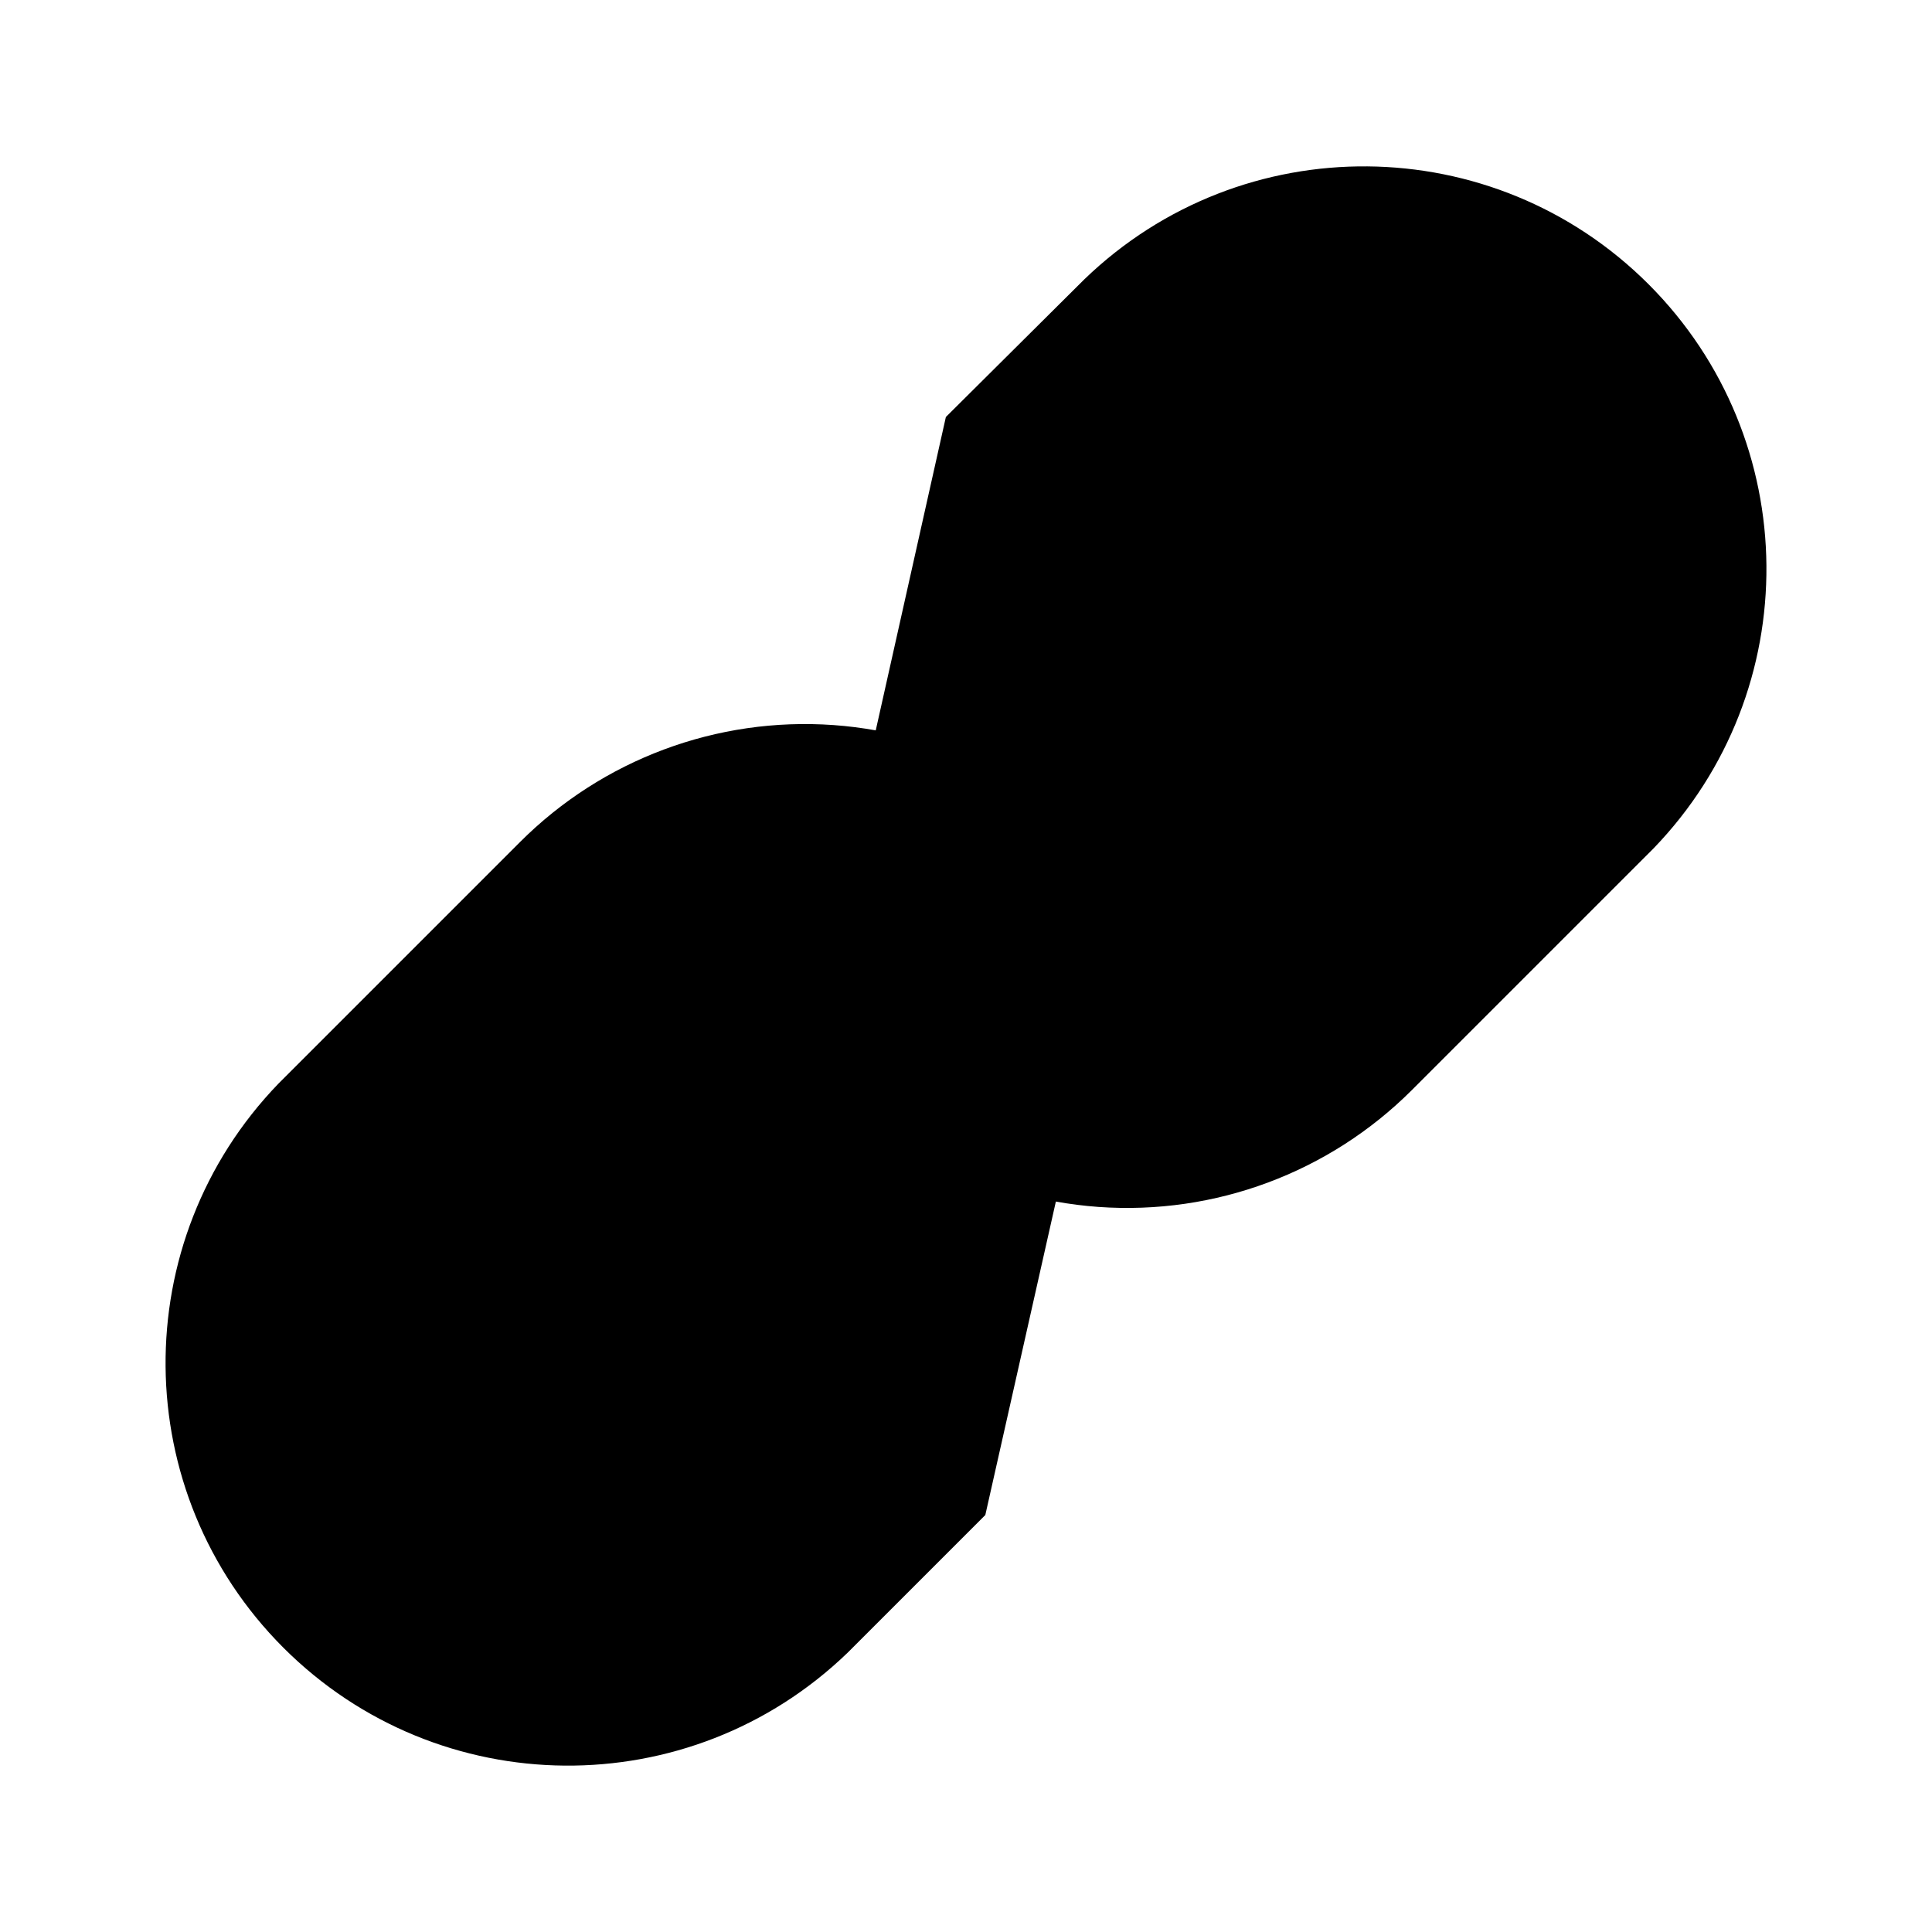
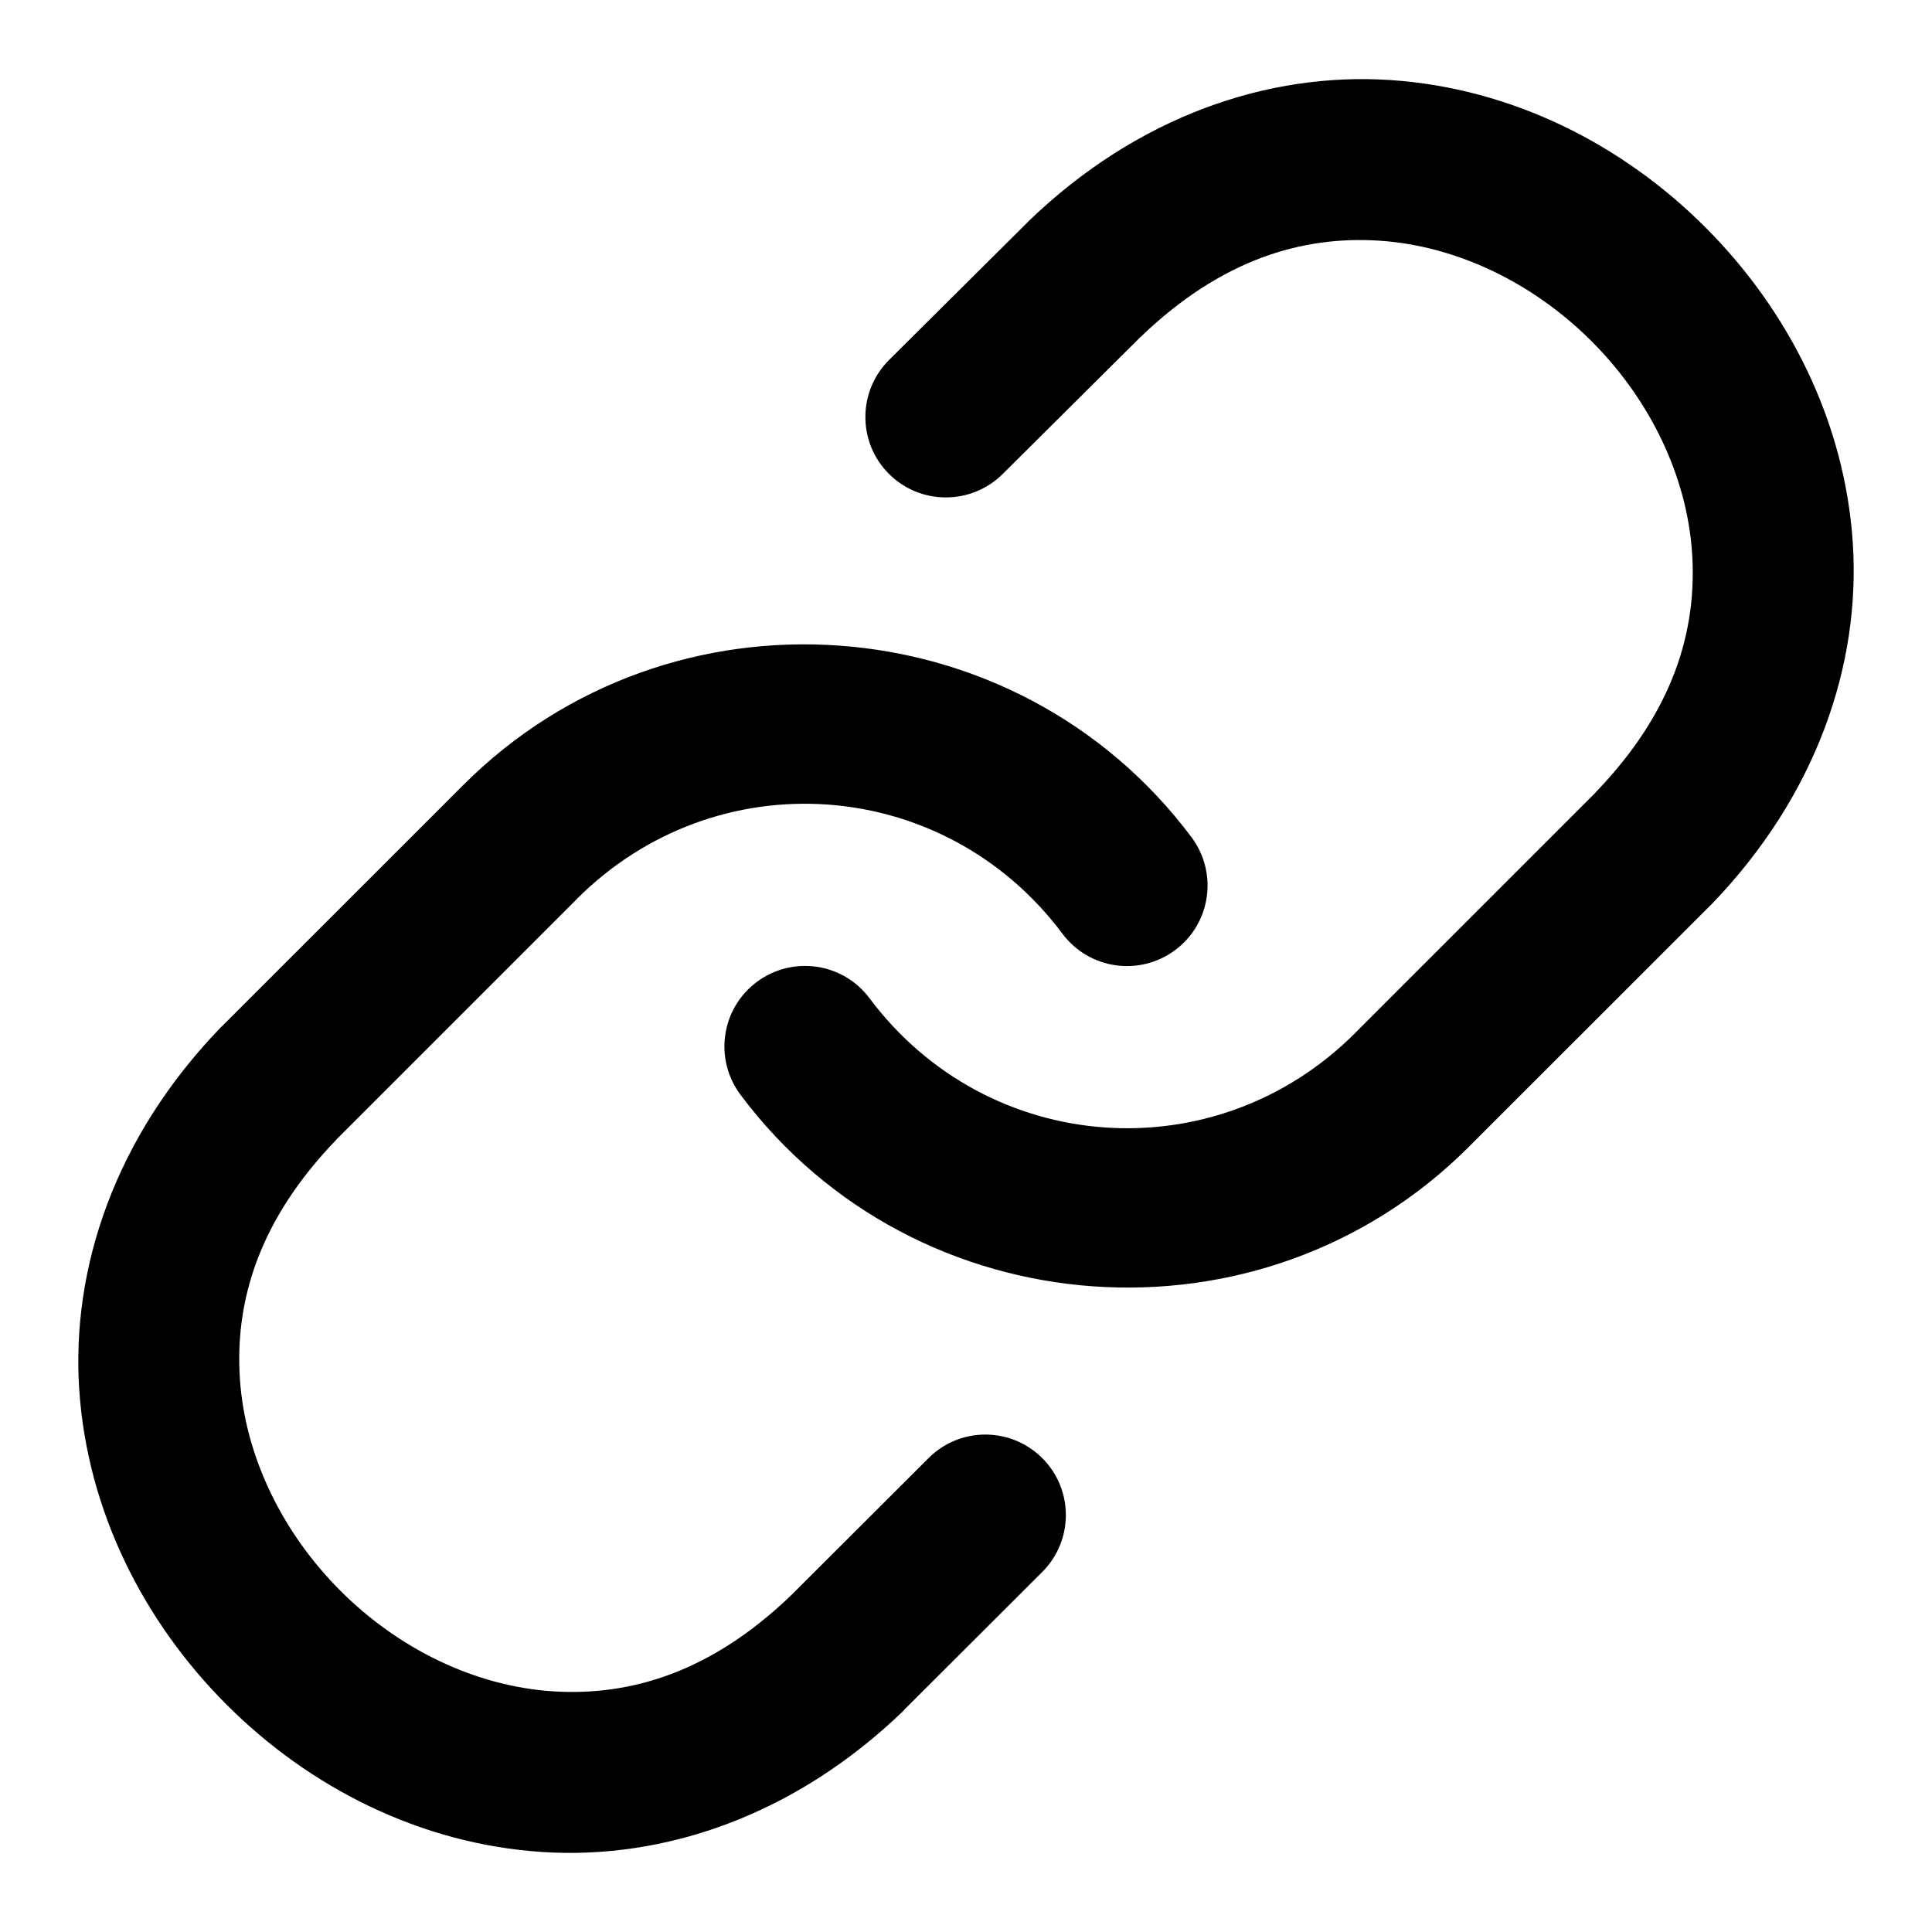
<svg xmlns="http://www.w3.org/2000/svg" width="24" height="24" viewBox="0 0 24 24">
-   <path d="M10 13C10.869 14.161 12.2 14.889 13.646 14.993C15.094 15.096 16.514 14.566 17.54 13.54L20.54 10.54C22.435 8.578 22.407 5.46 20.479 3.531C18.55 1.603 15.433 1.575 13.47 3.47L11.75 5.18" />
-   <path d="M14 11C13.131 9.839 11.8 9.111 10.354 9.007C8.906 8.904 7.486 9.434 6.46 10.46L3.46 13.46C1.565 15.422 1.593 18.54 3.521 20.469C5.45 22.397 8.567 22.425 10.53 20.53L12.24 18.82" />
+   <path d="M17.268 0.994C15.756 0.895 14.132 1.44 12.775 2.75C12.772 2.754 12.769 2.757 12.765 2.761L11.045 4.471C10.654 4.86 10.651 5.494 11.041 5.885C11.43 6.276 12.064 6.277 12.455 5.889L14.164 4.19L14.17 4.185C15.167 3.225 16.171 2.927 17.136 2.99C18.105 3.054 19.054 3.521 19.771 4.239C20.489 4.956 20.956 5.905 21.02 6.873C21.083 7.839 20.785 8.843 19.824 9.84C19.822 9.841 19.822 9.844 19.82 9.846L16.833 12.833C16.833 12.833 16.833 12.834 16.833 12.834C15.096 14.57 12.271 14.366 10.801 12.4C10.47 11.957 9.843 11.868 9.4 12.199C8.957 12.53 8.868 13.157 9.199 13.6C11.378 16.511 15.677 16.818 18.247 14.246L21.247 11.247C21.252 11.244 21.256 11.239 21.26 11.235C22.57 9.877 23.115 8.252 23.016 6.742C22.916 5.231 22.215 3.854 21.185 2.824C20.156 1.794 18.779 1.094 17.268 0.994Z" />
+   <path d="M10.424 8.02C8.755 7.9 7.037 8.468 5.753 9.754L2.753 12.753C2.748 12.756 2.744 12.761 2.74 12.765C1.43 14.123 0.885 15.748 0.984 17.258C1.084 18.769 1.785 20.146 2.815 21.176C3.844 22.206 5.221 22.906 6.732 23.006C8.244 23.105 9.868 22.56 11.225 21.25C11.229 21.245 11.233 21.241 11.236 21.236L12.948 19.527C13.338 19.136 13.338 18.504 12.948 18.114C12.556 17.723 11.924 17.723 11.534 18.114L9.83 19.815C8.833 20.775 7.829 21.073 6.864 21.01C5.895 20.946 4.946 20.479 4.229 19.761C3.511 19.044 3.044 18.095 2.98 17.127C2.917 16.161 3.215 15.157 4.176 14.16C4.178 14.159 4.178 14.156 4.18 14.154L7.167 11.167C7.167 11.167 7.167 11.166 7.167 11.166C8.904 9.43 11.729 9.634 13.199 11.6C13.53 12.043 14.157 12.132 14.6 11.801C15.043 11.47 15.132 10.843 14.801 10.4C13.711 8.944 12.092 8.139 10.424 8.02Z" />
</svg>
